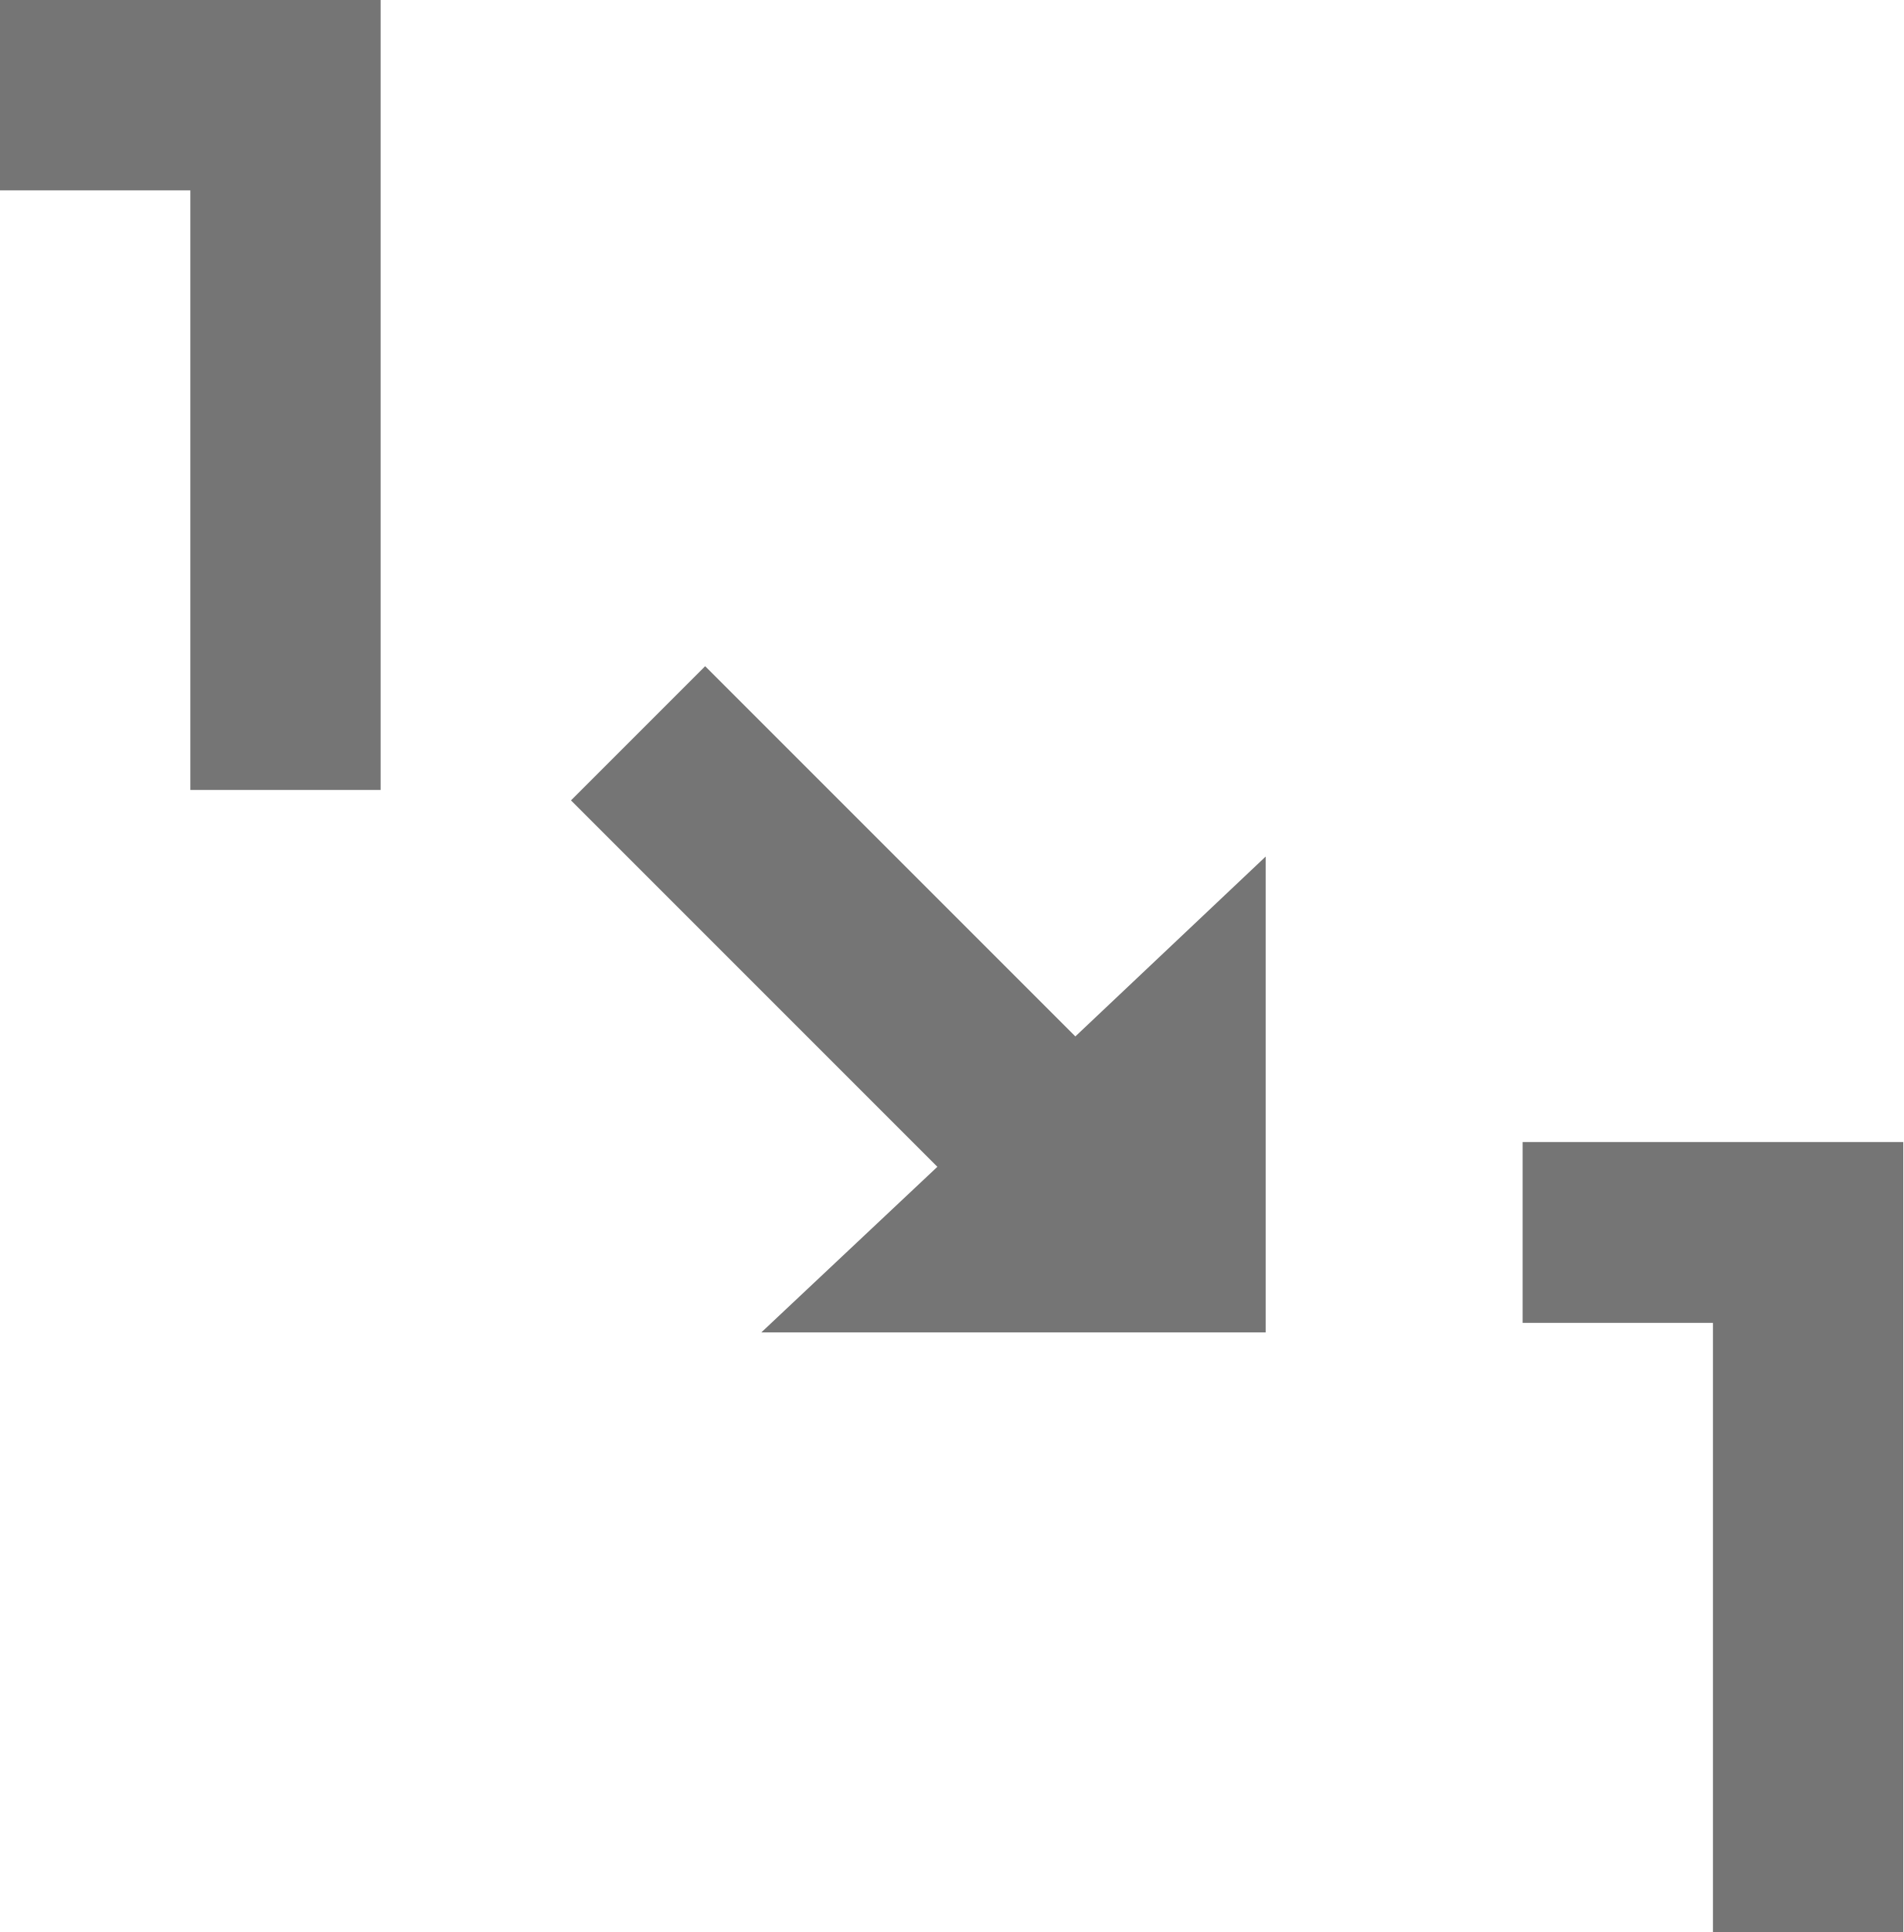
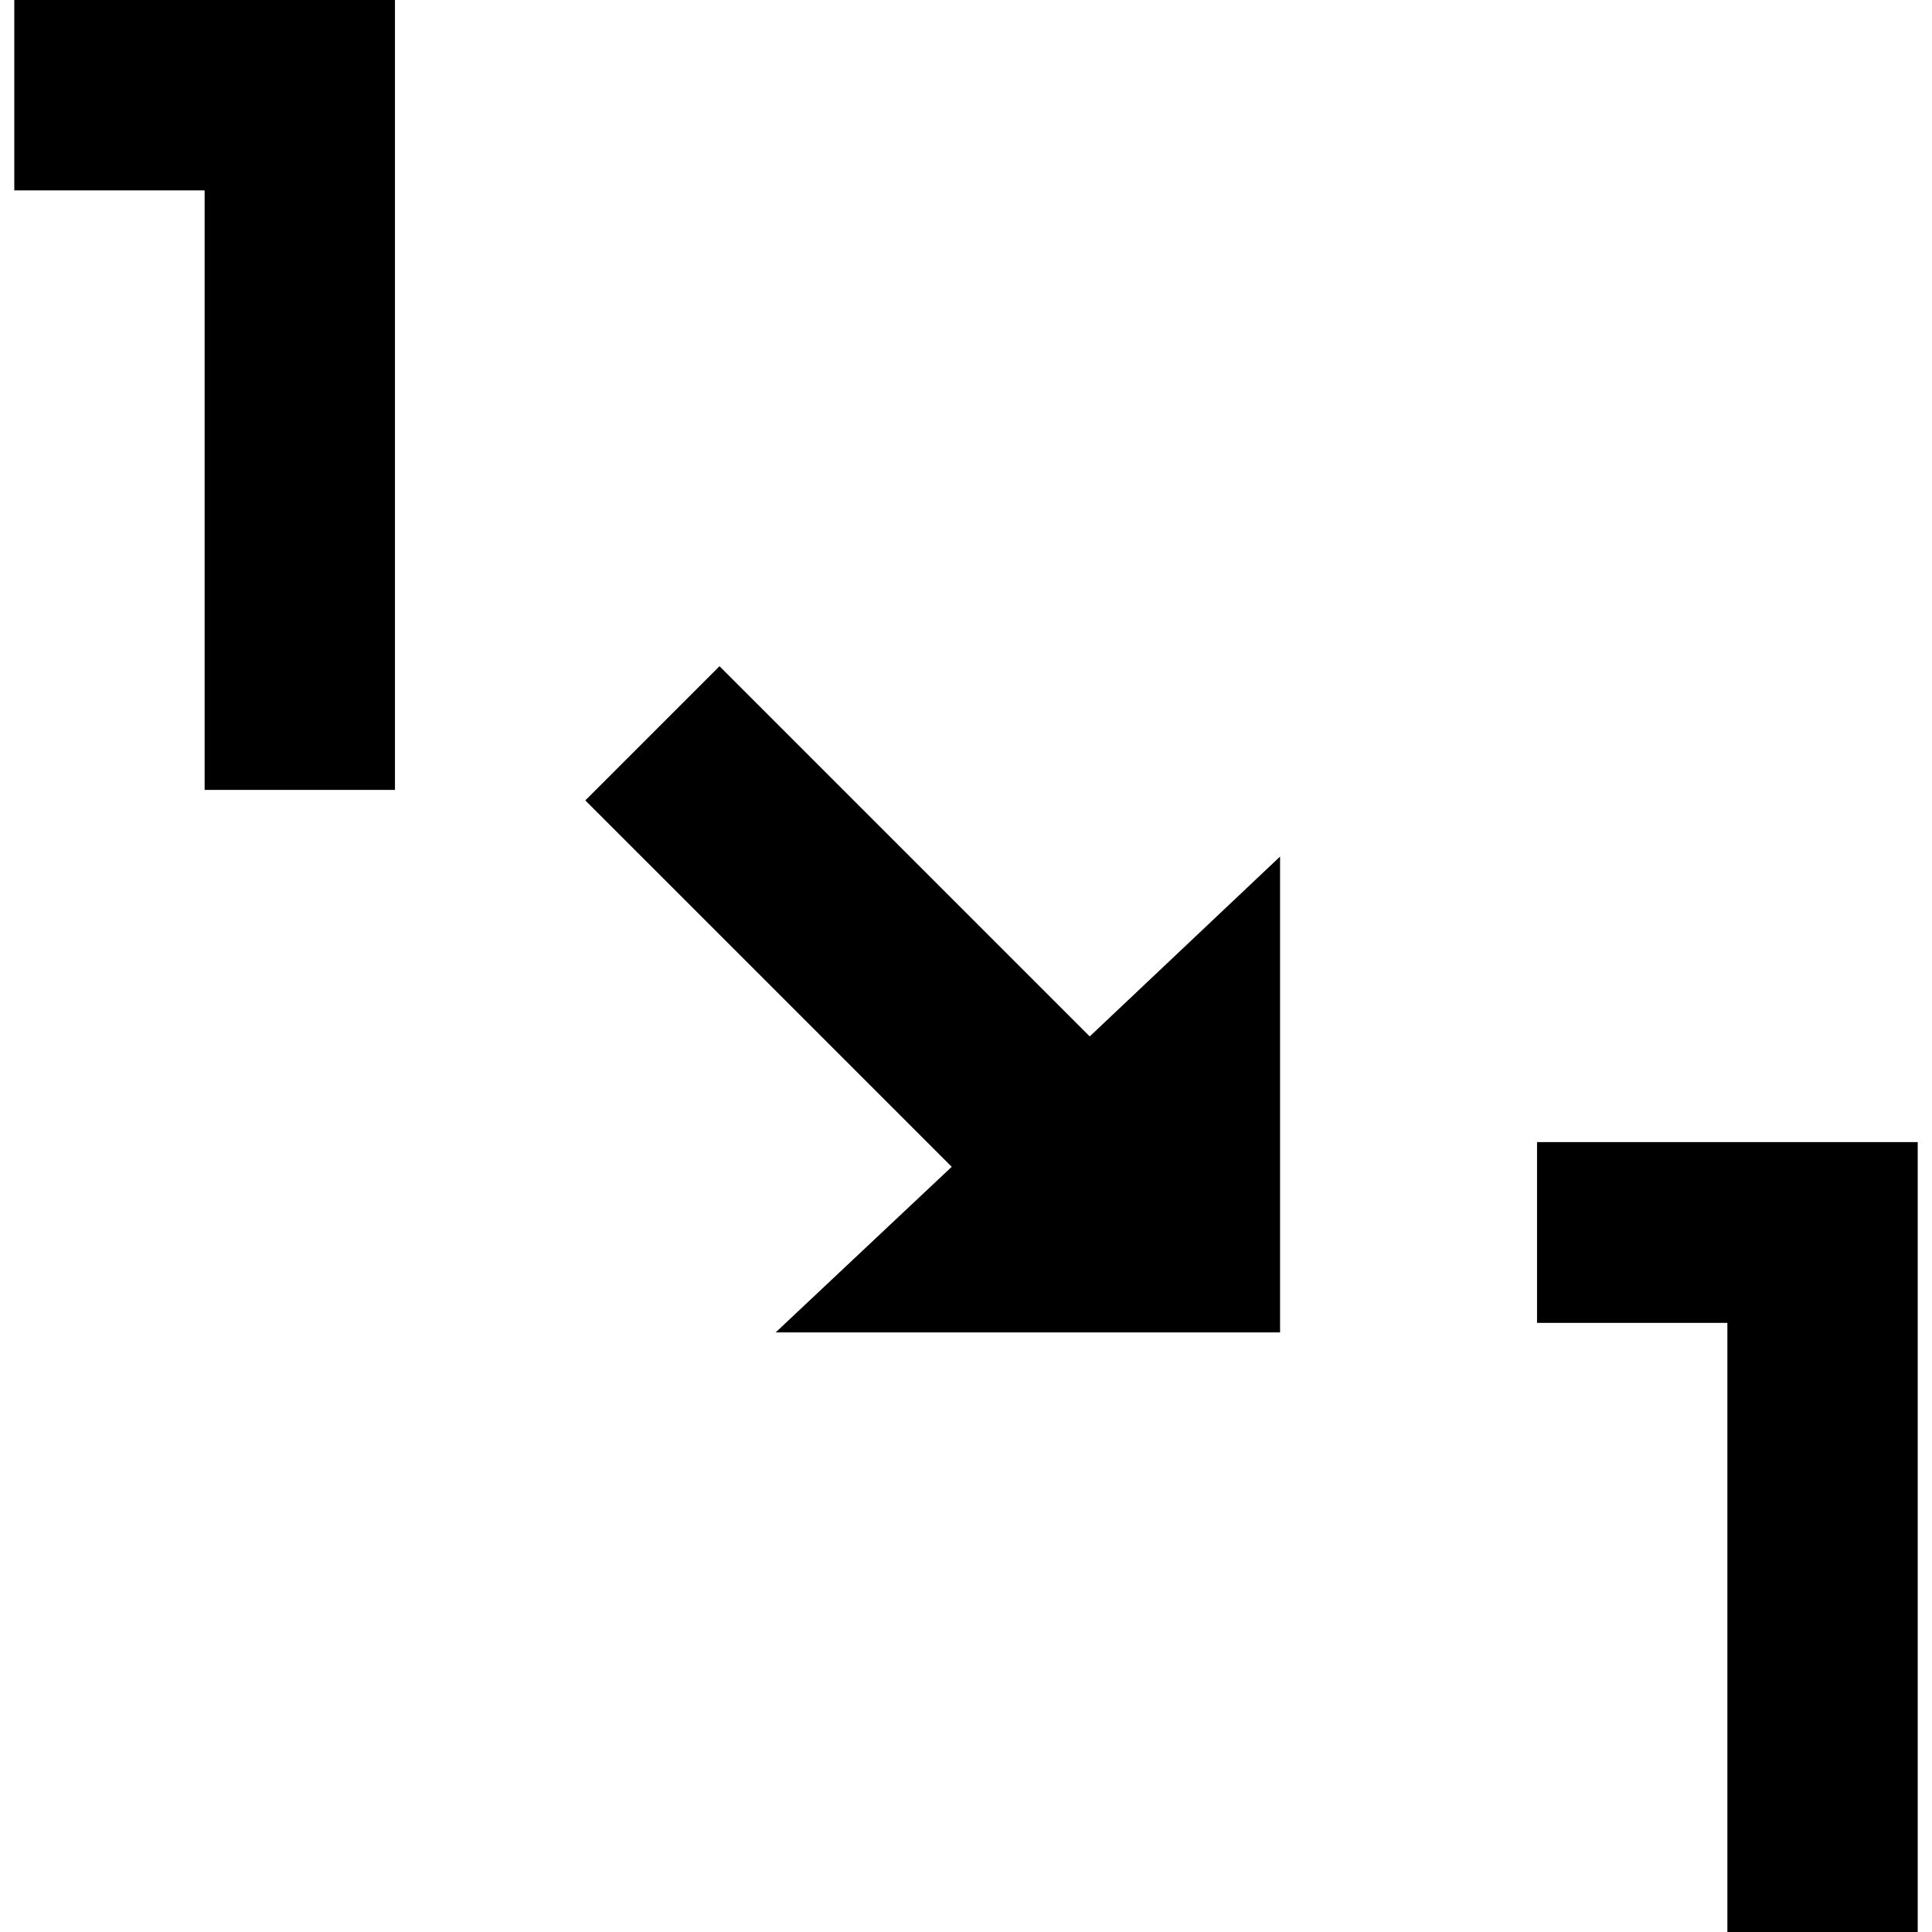
- <svg xmlns="http://www.w3.org/2000/svg" id="Layer_1" data-name="Layer 1" viewBox="0 0 20 20.3">
-   <defs>
-     <style>.cls-1{fill:#757575;fill-rule:evenodd;}</style>
-   </defs>
-   <path class="cls-1" d="M4,0V8.3H2V2H0V0ZM16,12v1.9h2v6.4h2V12ZM13.3,9l-2,1.89L7.41,7,6,8.41l3.85,3.85L8,14h5.3Z" />
+ <svg xmlns="http://www.w3.org/2000/svg" width="1000" height="1000" viewBox="0 0 750 750">
+   <path d="M153.324 0v306.648h-73.89V73.891H5.543V0zm443.352 443.352v70.195h73.89V750h73.891V443.352zm-99.754-110.84l-73.89 69.828-143.724-143.72-52.094 52.094 142.242 142.242-68.348 64.285h195.813zm0 0" />
</svg>
